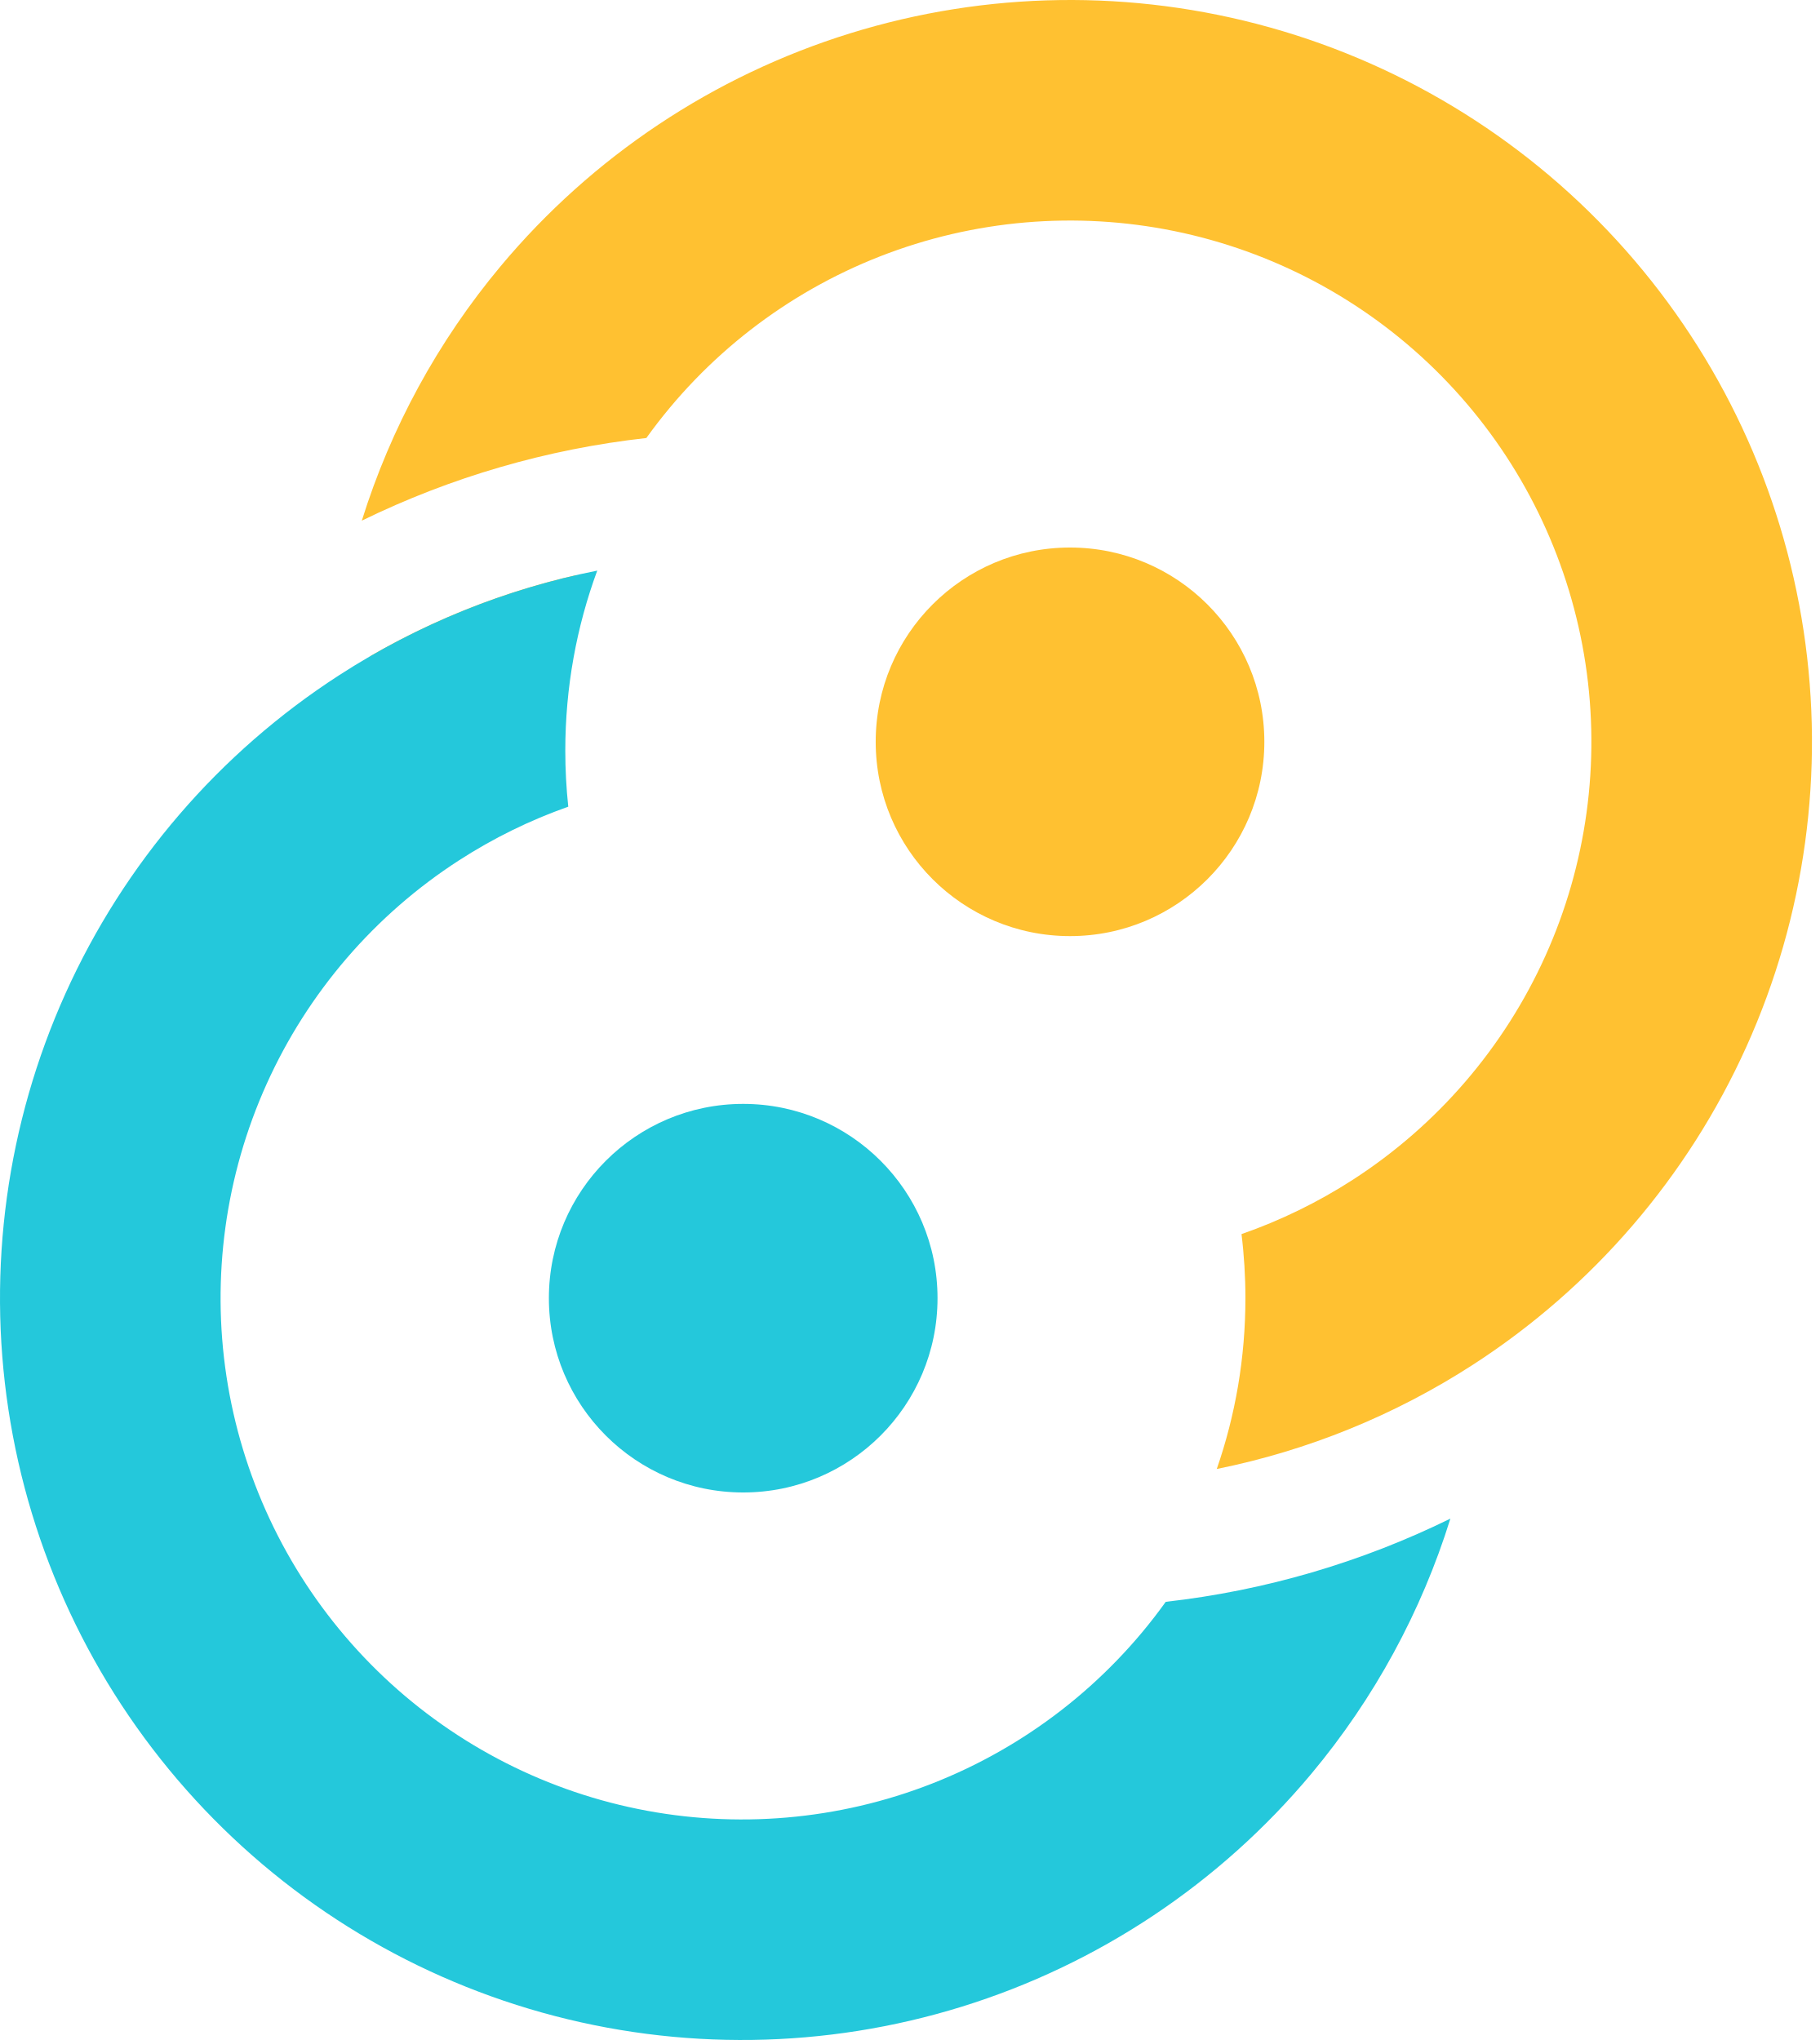
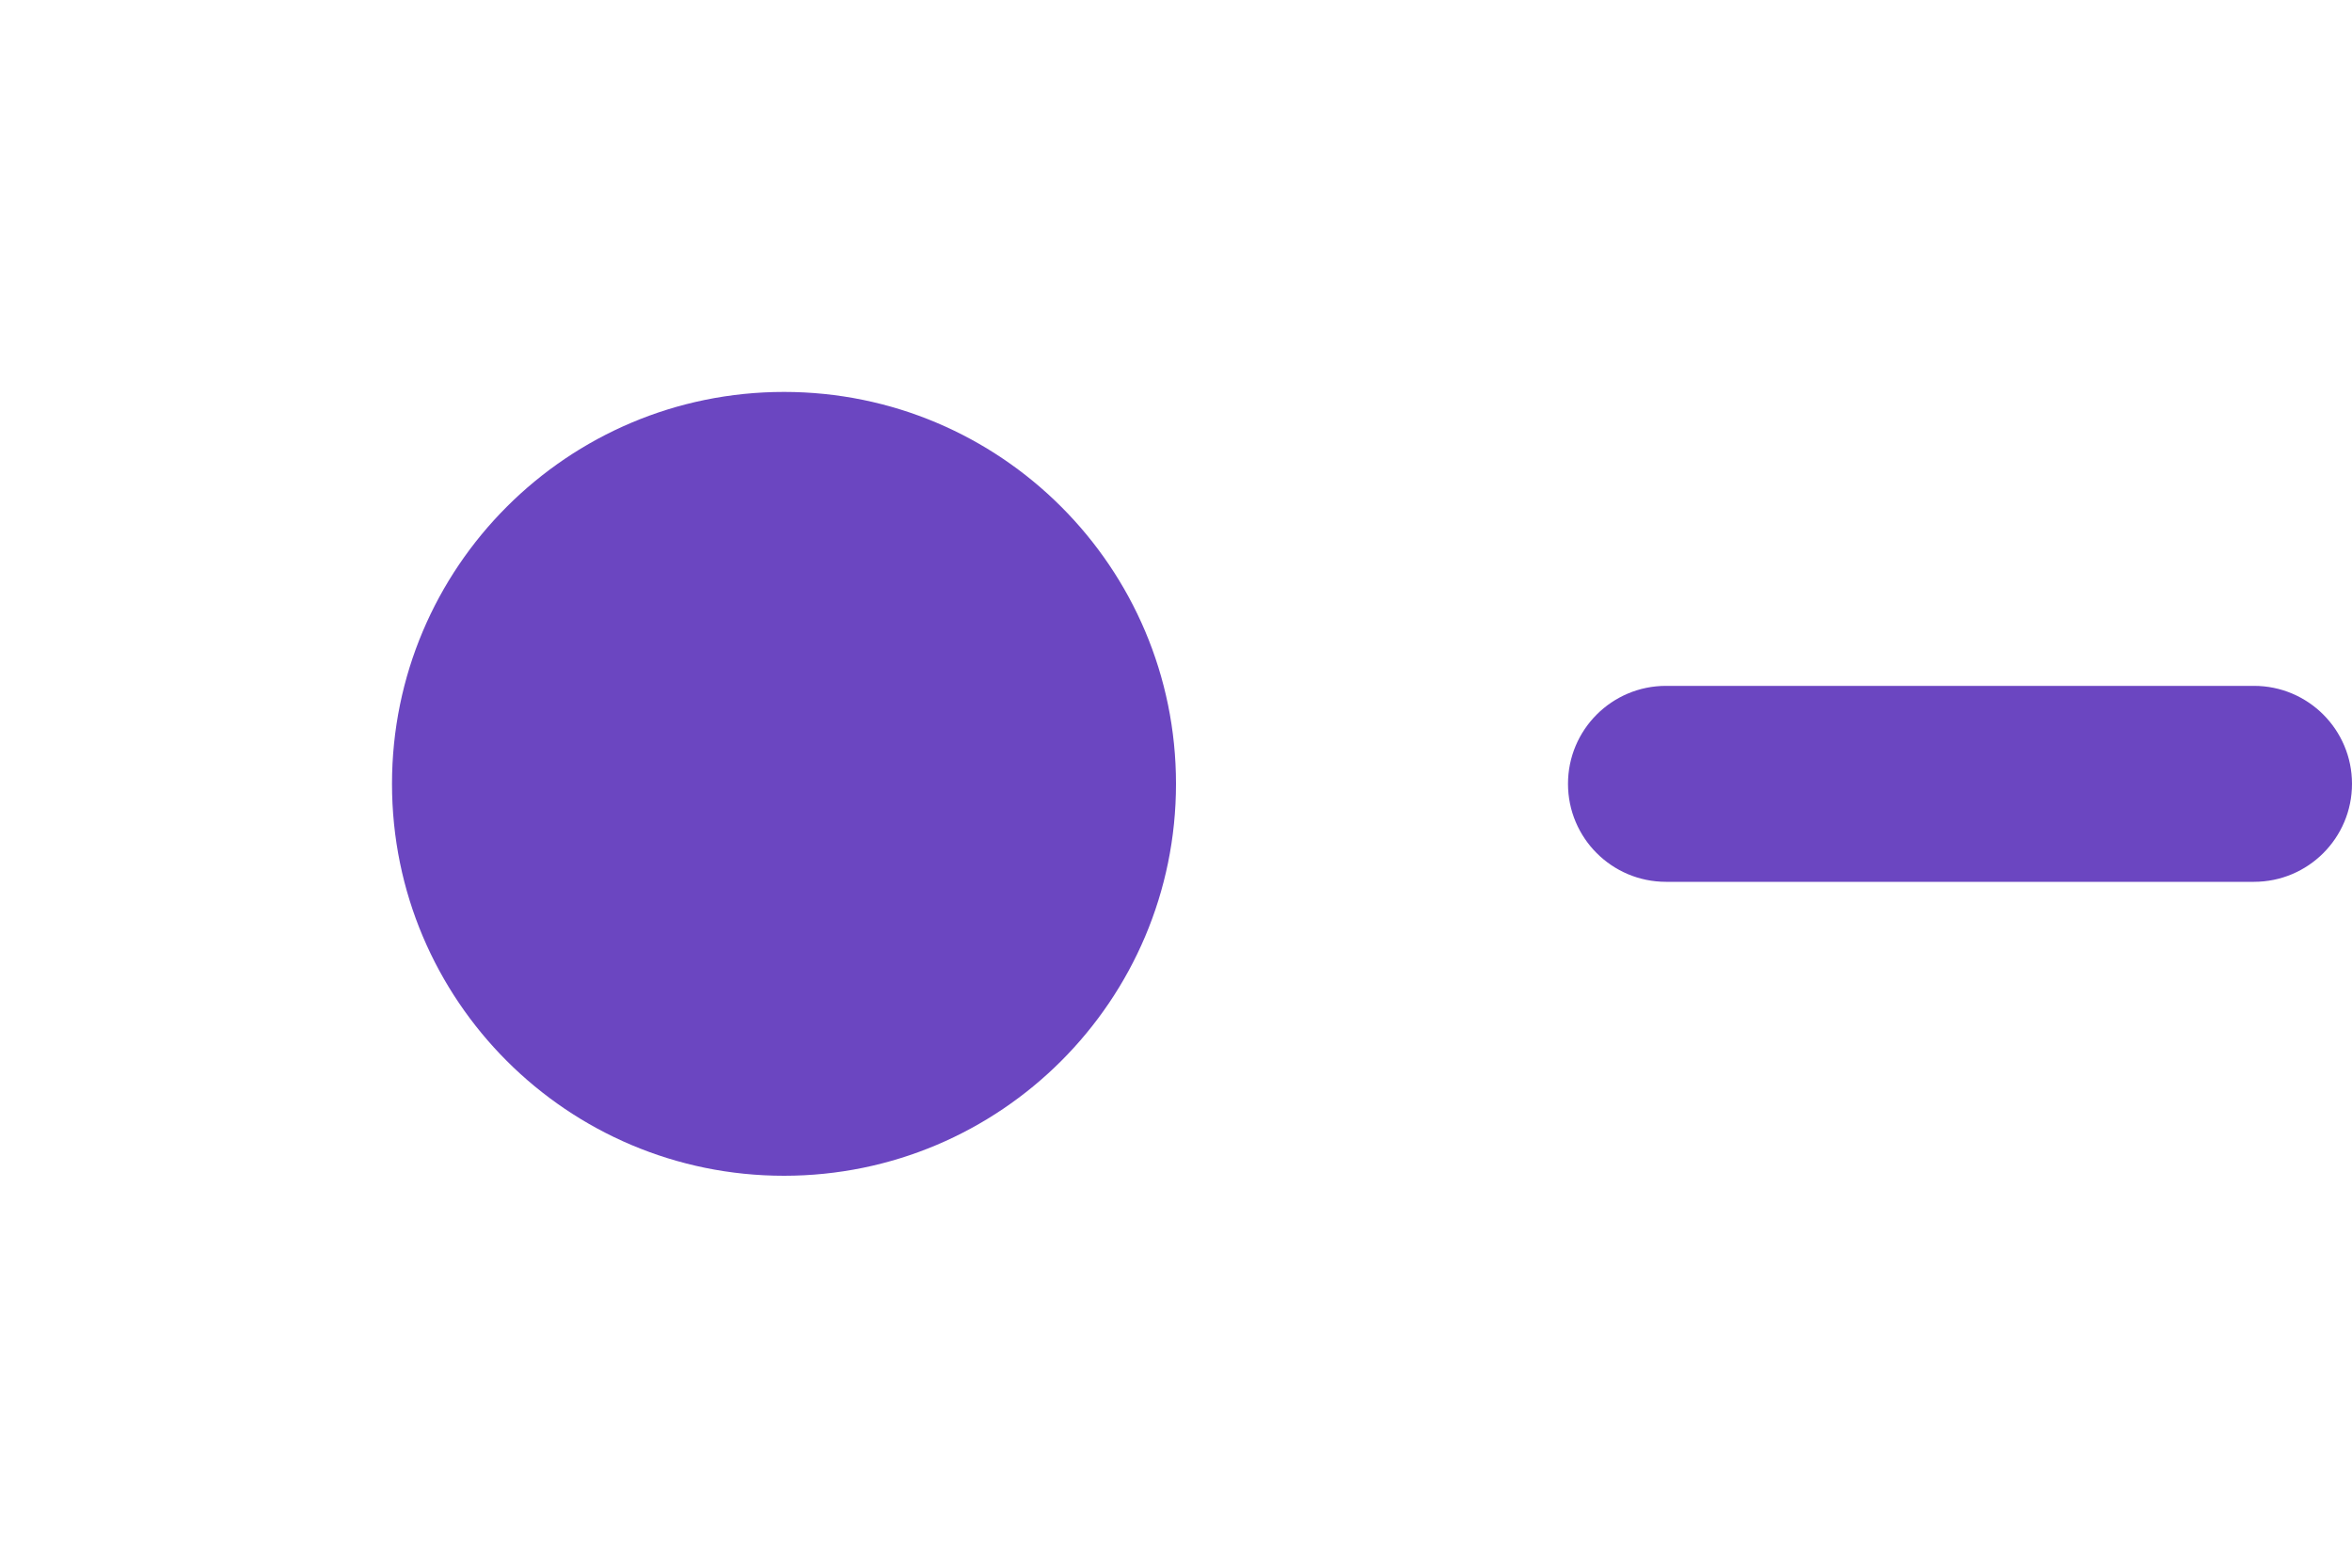
- <svg xmlns="http://www.w3.org/2000/svg" width="206" height="231" viewBox="0 0 206 231" fill="none">
-   <path d="M143.143 84C143.143 96.15 133.293 106 121.143 106C108.992 106 99.143 96.15 99.143 84C99.143 71.85 108.992 62 121.143 62C133.293 62 143.143 71.85 143.143 84Z" fill="#FFC131" />
-   <ellipse cx="84.143" cy="147" rx="22" ry="22" transform="rotate(180 84.1426 147)" fill="#24C8DB" />
-   <path fill-rule="evenodd" clip-rule="evenodd" d="M166.738 154.548C157.86 160.286 148.023 164.269 137.757 166.341C139.858 160.282 141 153.774 141 147C141 144.543 140.85 142.121 140.558 139.743C144.975 138.204 149.215 136.139 153.183 133.575C162.73 127.404 170.292 118.608 174.961 108.244C179.63 97.88 181.207 86.388 179.502 75.149C177.798 63.91 172.884 53.402 165.352 44.888C157.82 36.374 147.99 30.216 137.042 27.155C126.095 24.093 114.496 24.257 103.64 27.627C92.784 30.998 83.132 37.432 75.844 46.155C74.91 47.273 74.021 48.422 73.176 49.599C61.929 50.849 51.036 54.032 40.963 58.956C44.242 48.459 49.565 38.659 56.679 30.144C67.05 17.73 80.786 8.574 96.235 3.778C111.685 -1.019 128.19 -1.253 143.769 3.105C159.348 7.462 173.337 16.225 184.056 28.341C194.775 40.457 201.767 55.41 204.193 71.404C206.619 87.398 204.374 103.752 197.73 118.501C191.086 133.25 180.324 145.767 166.738 154.548ZM41.963 74.275L62.556 76.804C63.046 72.813 63.94 68.902 65.214 65.127C57.047 67.002 49.209 70.087 41.963 74.275Z" fill="#FFC131" />
-   <path fill-rule="evenodd" clip-rule="evenodd" d="M38.404 76.452C47.349 70.671 57.268 66.671 67.617 64.613C65.277 70.967 64 77.834 64 85C64 87.143 64.114 89.26 64.337 91.344C60.009 92.873 55.853 94.909 51.96 97.426C42.413 103.596 34.85 112.392 30.182 122.756C25.513 133.12 23.936 144.612 25.64 155.851C27.345 167.09 32.258 177.598 39.791 186.112C47.323 194.626 57.153 200.784 68.1 203.846C79.048 206.907 90.646 206.743 101.502 203.373C112.359 200.002 122.011 193.568 129.299 184.845C130.237 183.722 131.131 182.567 131.979 181.383C143.235 180.114 154.132 176.91 164.205 171.962C160.929 182.49 155.596 192.319 148.464 200.856C138.092 213.27 124.357 222.426 108.907 227.222C93.458 232.019 76.952 232.253 61.374 227.895C45.795 223.538 31.805 214.775 21.087 202.659C10.368 190.543 3.376 175.59 0.95 159.596C-1.476 143.602 0.768 127.248 7.412 112.499C14.057 97.75 24.818 85.233 38.404 76.452ZM163.062 156.711L163.062 156.711C162.954 156.773 162.846 156.835 162.738 156.897C162.846 156.835 162.954 156.773 163.062 156.711Z" fill="#24C8DB" />
+ <svg xmlns="http://www.w3.org/2000/svg" width="48" height="32" viewBox="0 0 48 32" fill="none">
+   <circle cx="16" cy="16" r="8" fill="#6B46C1" />
+   <rect x="32" y="14" width="16" height="4" rx="2" fill="#6B46C1" />
</svg>
